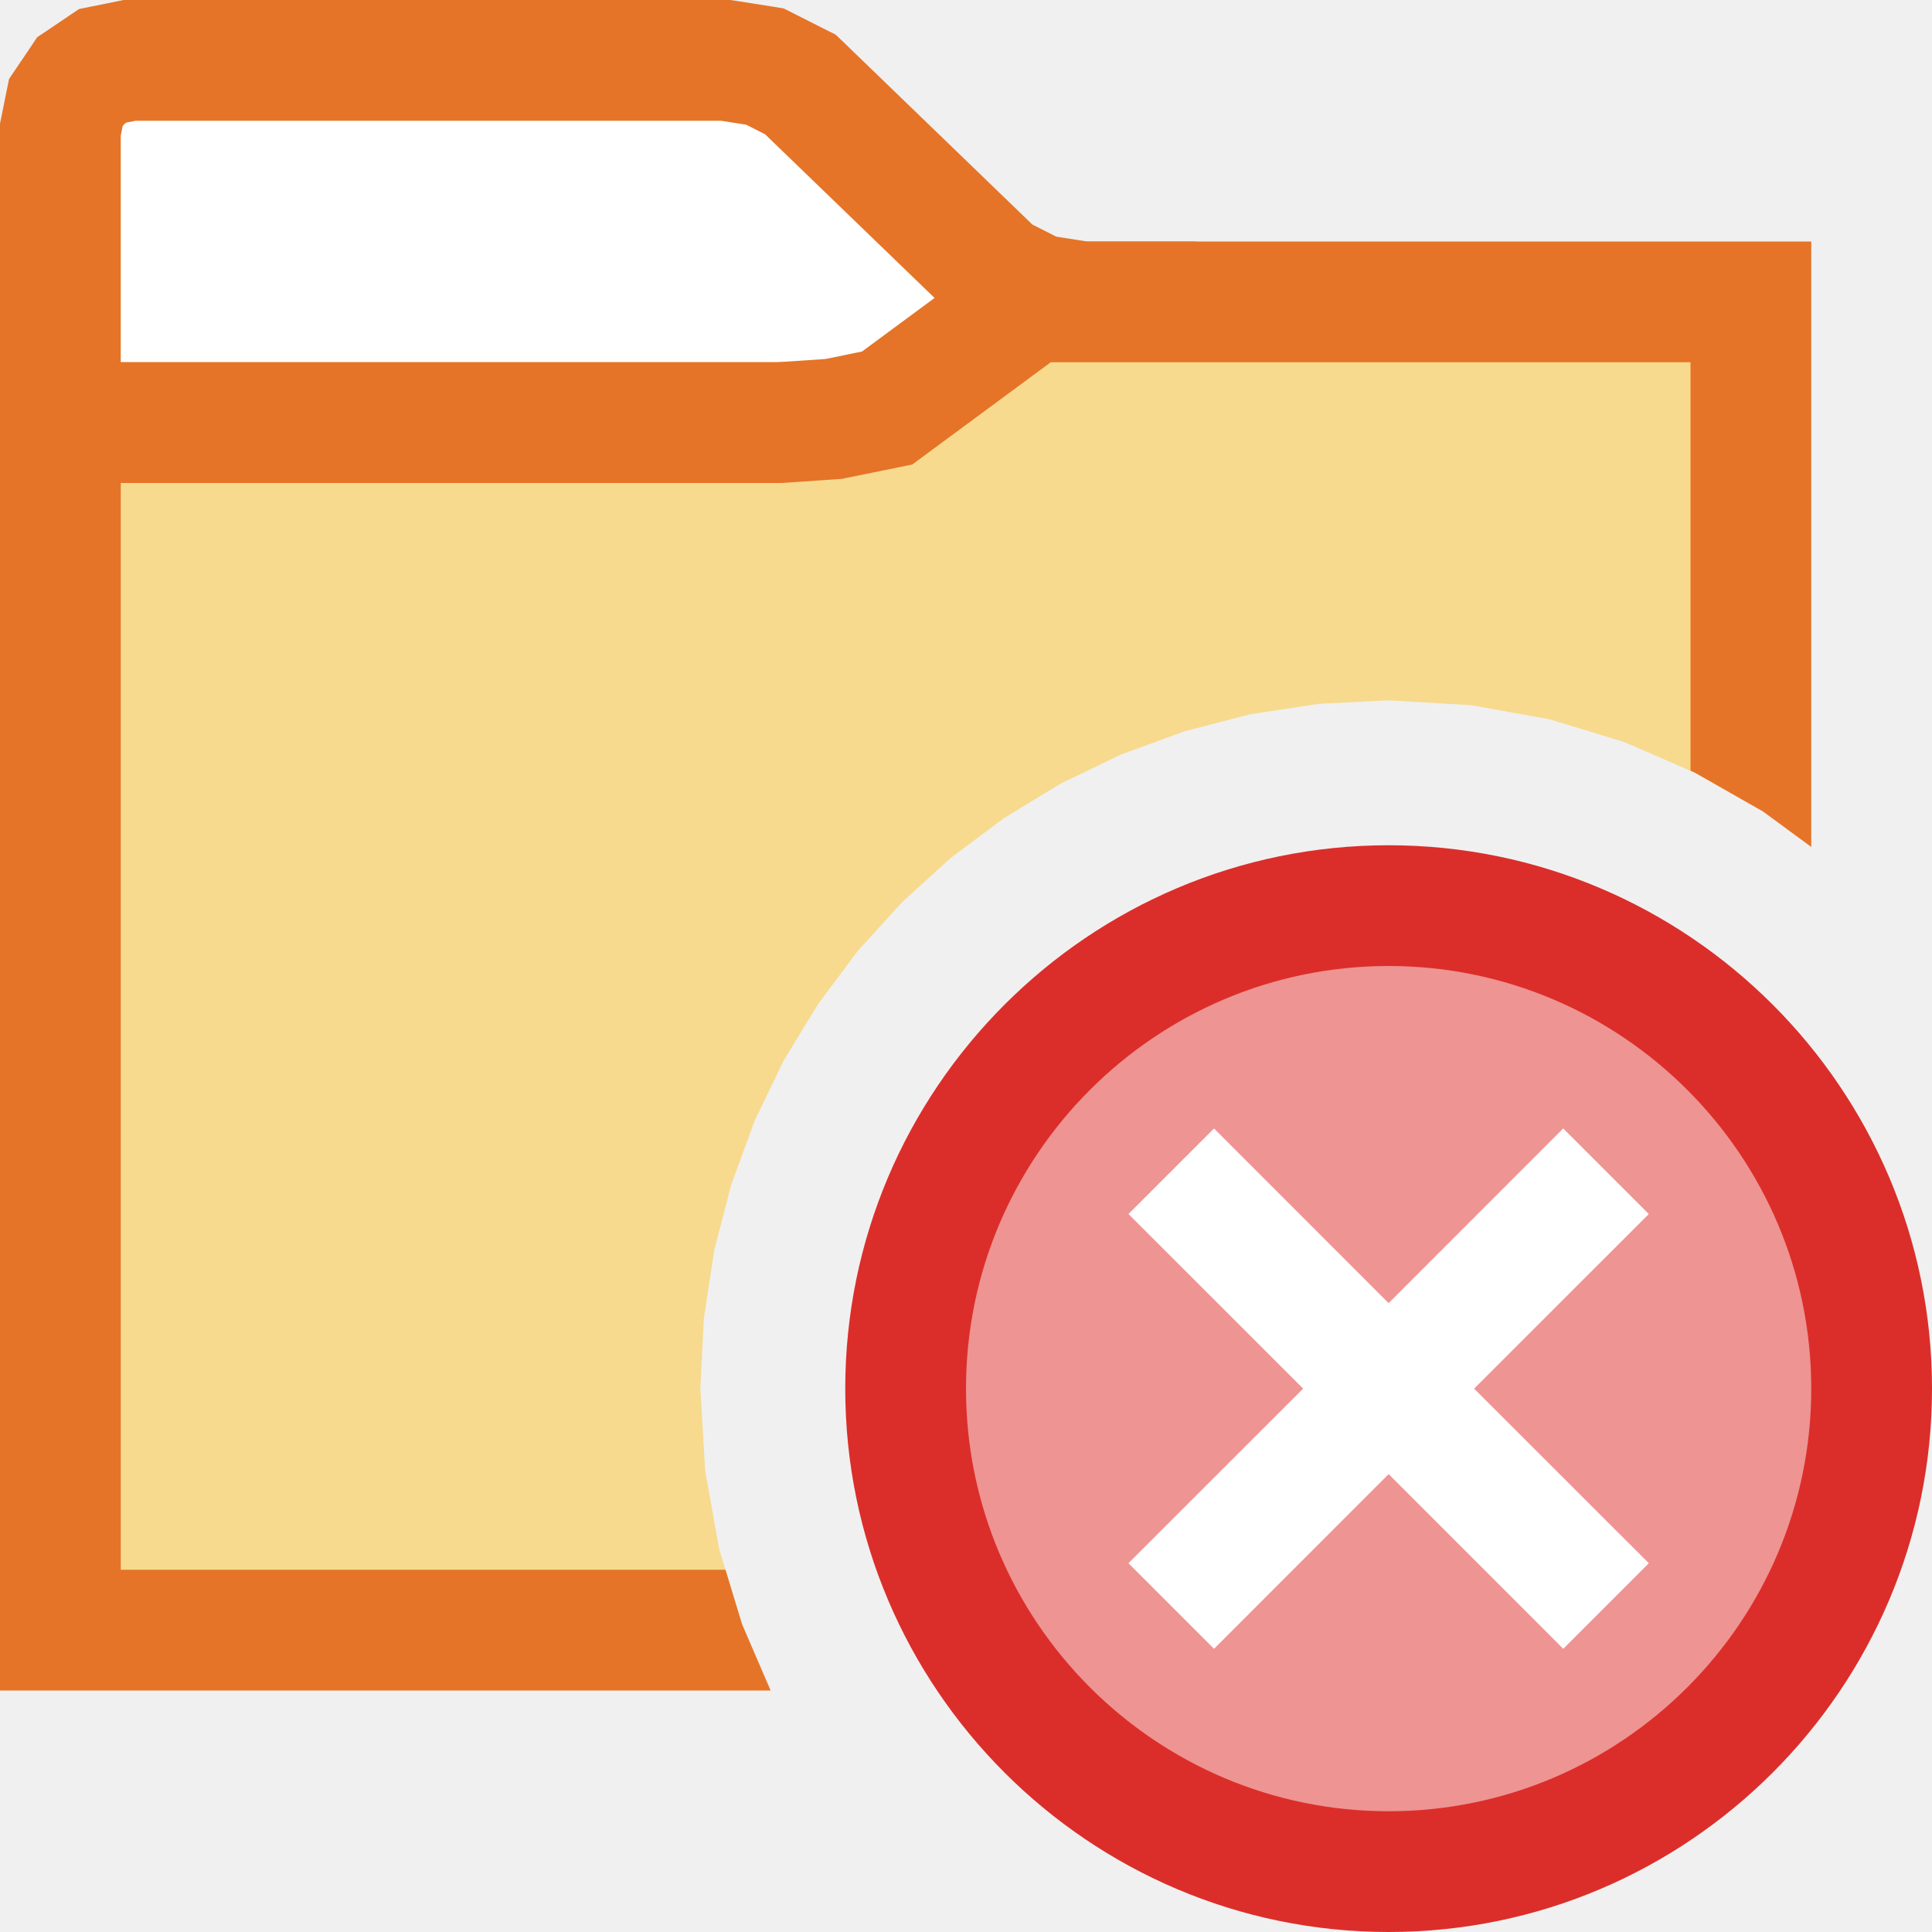
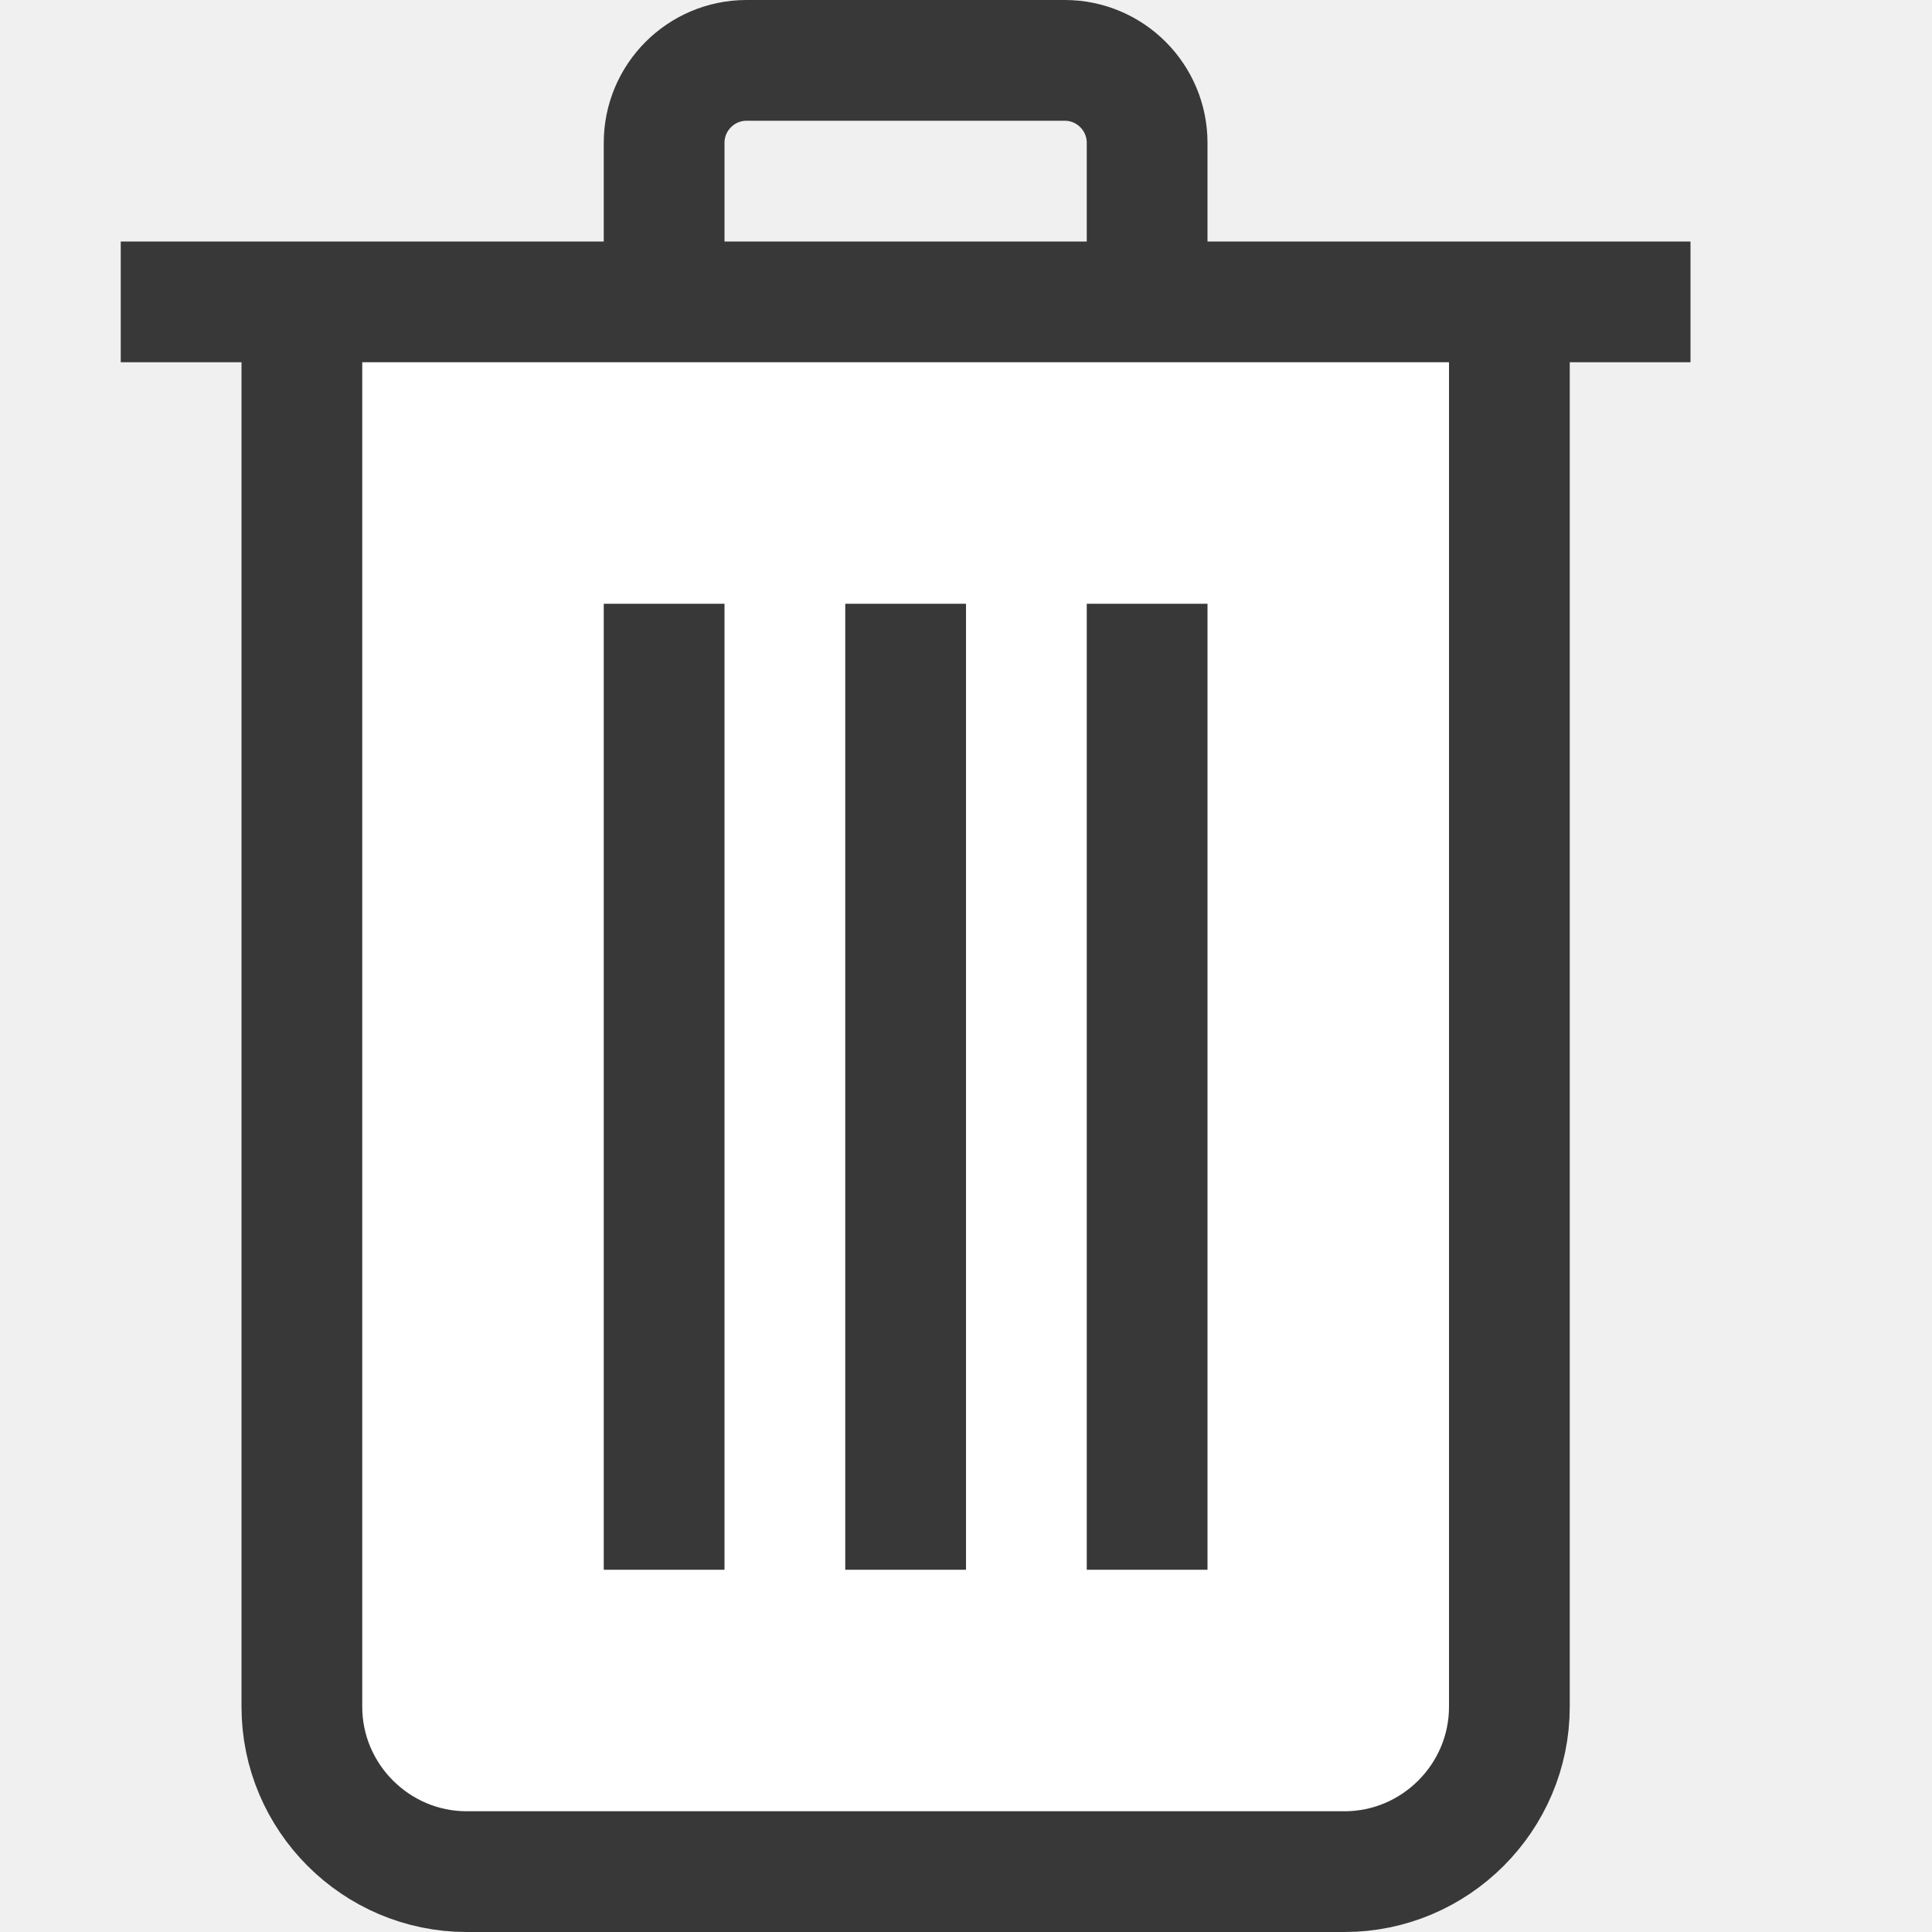
<svg xmlns="http://www.w3.org/2000/svg" version="1.1" id="Layer_1" x="0px" y="0px" width="16px" height="16px" viewBox="0 0 16 16" enable-background="new 0 0 16 16" xml:space="preserve">
-   <g id="main">
-     <g id="icon">
-       <path d="M0.851,0.545L0.668,0.668L0.545,0.851L0.5,1.074L0.5,3.5L9.4,3.5L9.4,2.5L8.965,2.5L8.593,2.441L8.257,2.272L6.628,0.699L6.335,0.551L6.011,0.5L1.074,0.5zz" fill="#FFFFFF" />
-       <path d="M0.975,0.01L0.752,0.055L0.654,0.075L0.571,0.131L0.389,0.254L0.308,0.308L0.254,0.389L0.131,0.571L0.075,0.654L0.055,0.752L0.01,0.975L0,1.024L0,1.074L0,3.5L0,4L0.5,4L9.4,4L9.9,4L9.9,3.5L9.9,2.5L9.9,2L9.4,2L9.004,2L8.748,1.96L8.55,1.86L6.975,0.339L6.921,0.287L6.853,0.253L6.56,0.105L6.49,0.07L6.413,0.057L6.089,0.006L6.05,0L6.011,0L1.074,0L1.024,0zM5.971,1L6.18,1.033L6.336,1.112L7.91,2.632L7.964,2.684L8.032,2.718L8.368,2.888L8.438,2.923L8.515,2.935L8.887,2.994L8.9,2.996L8.9,3L1,3L1,1.124L1.015,1.047L1.028,1.028L1.047,1.015L1.124,1zz" fill="#E57428" />
-       <path d="M7.347,3.379L6.904,3.47L6.453,3.5L0.5,3.5L0.5,13.5L6.165,13.5L6.145,13.45L5.956,12.83L5.84,12.18L5.8,11.5L5.829,10.92L5.916,10.35L6.057,9.807L6.249,9.283L6.489,8.785L6.775,8.315L7.103,7.876L7.471,7.471L7.876,7.103L8.315,6.775L8.785,6.489L9.283,6.249L9.807,6.057L10.35,5.916L10.92,5.829L11.5,5.8L12.18,5.84L12.83,5.956L13.45,6.145L14.04,6.401L14.5,6.663L14.5,2.5L8.537,2.5zz" fill="#F7DA8E" />
-       <path d="M8.24,2.098L7.139,2.911L6.837,2.973L6.437,3L0.5,3L0,3L0,3.5L0,13.5L0,14L0.5,14L6.382,14L6.145,13.45L6.008,13L1,13L1,4L6.453,4L6.47,4L6.487,3.999L6.938,3.968L6.971,3.966L7.004,3.959L7.447,3.869L7.555,3.847L7.644,3.781L8.702,3L14,3L14,6.382L14.04,6.401L14.6,6.72L15,7.014L15,2.5L15,2L14.5,2L8.537,2L8.372,2zz" fill="#E57428" />
-     </g>
-     <g id="overlay">
-       <path d="M11.5,7.5c-2.209,0,-4,1.791,-4,4c0,2.209,1.791,4,4,4s4,-1.791,4,-4C15.5,9.291,13.709,7.5,11.5,7.5zM13.654,12.946l-0.707,0.707L11.5,12.207l-1.446,1.446l-0.707,-0.707L10.793,11.5l-1.446,-1.446l0.707,-0.707L11.5,10.793l1.446,-1.446l0.707,0.707L12.207,11.5L13.654,12.946z" fill="#F7BFBF" />
-       <path d="M11.5,7.5c-2.209,0,-4,1.791,-4,4c0,2.209,1.791,4,4,4s4,-1.791,4,-4C15.5,9.291,13.709,7.5,11.5,7.5zM13.654,12.946l-0.707,0.707L11.5,12.207l-1.446,1.446l-0.707,-0.707L10.793,11.5l-1.446,-1.446l0.707,-0.707L11.5,10.793l1.446,-1.446l0.707,0.707L12.207,11.5L13.654,12.946z" fill="#DB2E2A" opacity="0.3" />
-       <path d="M11.5,16c-2.481,0,-4.5,-2.019,-4.5,-4.5s2.019,-4.5,4.5,-4.5s4.5,2.019,4.5,4.5S13.981,16,11.5,16zM11.5,8c-1.93,0,-3.5,1.57,-3.5,3.5s1.57,3.5,3.5,3.5s3.5,-1.57,3.5,-3.5S13.43,8,11.5,8z" fill="#DB2E2A" />
-       <polygon points="12.946,13.654 11.5,12.207 10.054,13.654 9.346,12.946 10.793,11.5 9.346,10.054 10.054,9.346 11.5,10.793 12.946,9.346 13.654,10.054 12.207,11.5 13.654,12.946" fill="#FFFFFF" stroke-linejoin="miter" />
-     </g>
+   <g id="icon">
+     <path d="M11.135,15.5H3.865C3.114,15.5,2.5,14.886,2.5,14.135V2.5h10v11.635C12.5,14.886,11.886,15.5,11.135,15.5zM14,2.5H1M7.5,13V5M9.5,13V5M5.5,13V5" fill="#FFFFFF" stroke="#383838" stroke-width="1" stroke-miterlimit="50" />
+     <path d="M5.5,2.5V1.183C5.5,0.806,5.806,0.5,6.183,0.5h2.635C9.194,0.5,9.5,0.806,9.5,1.183V2.5" fill="none" stroke="#383838" stroke-width="1" stroke-miterlimit="50" />
  </g>
</svg>
